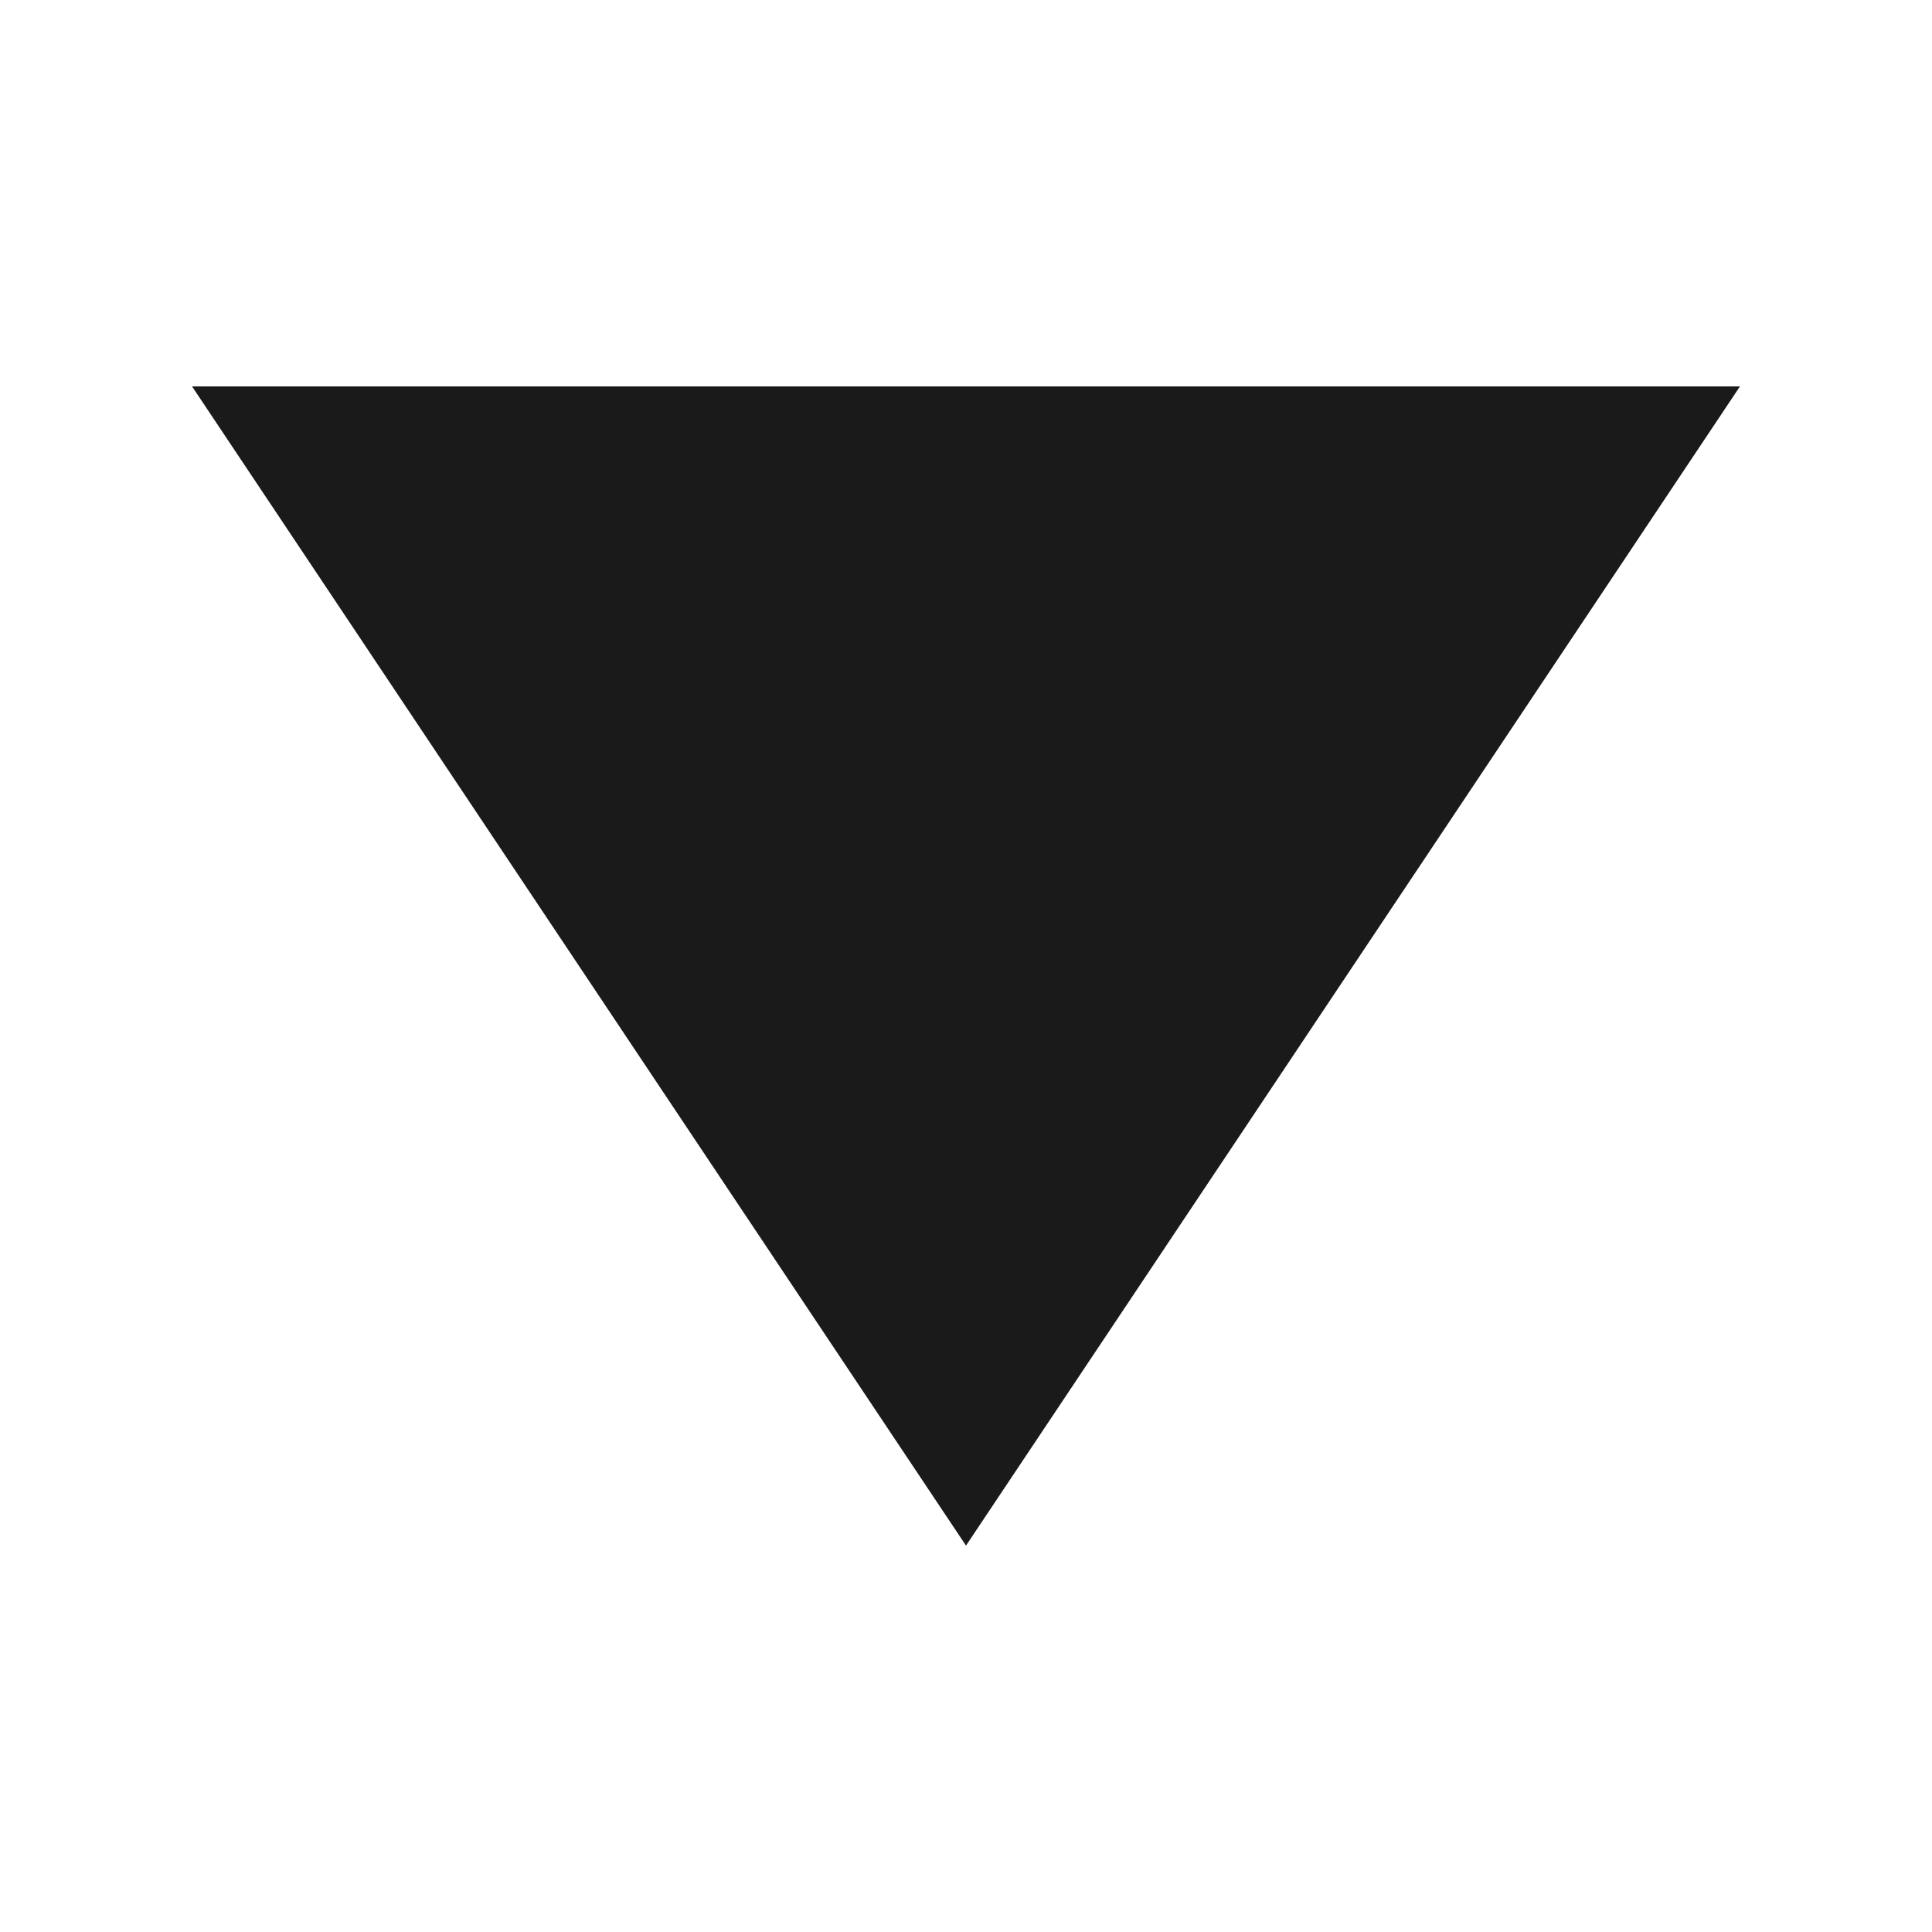
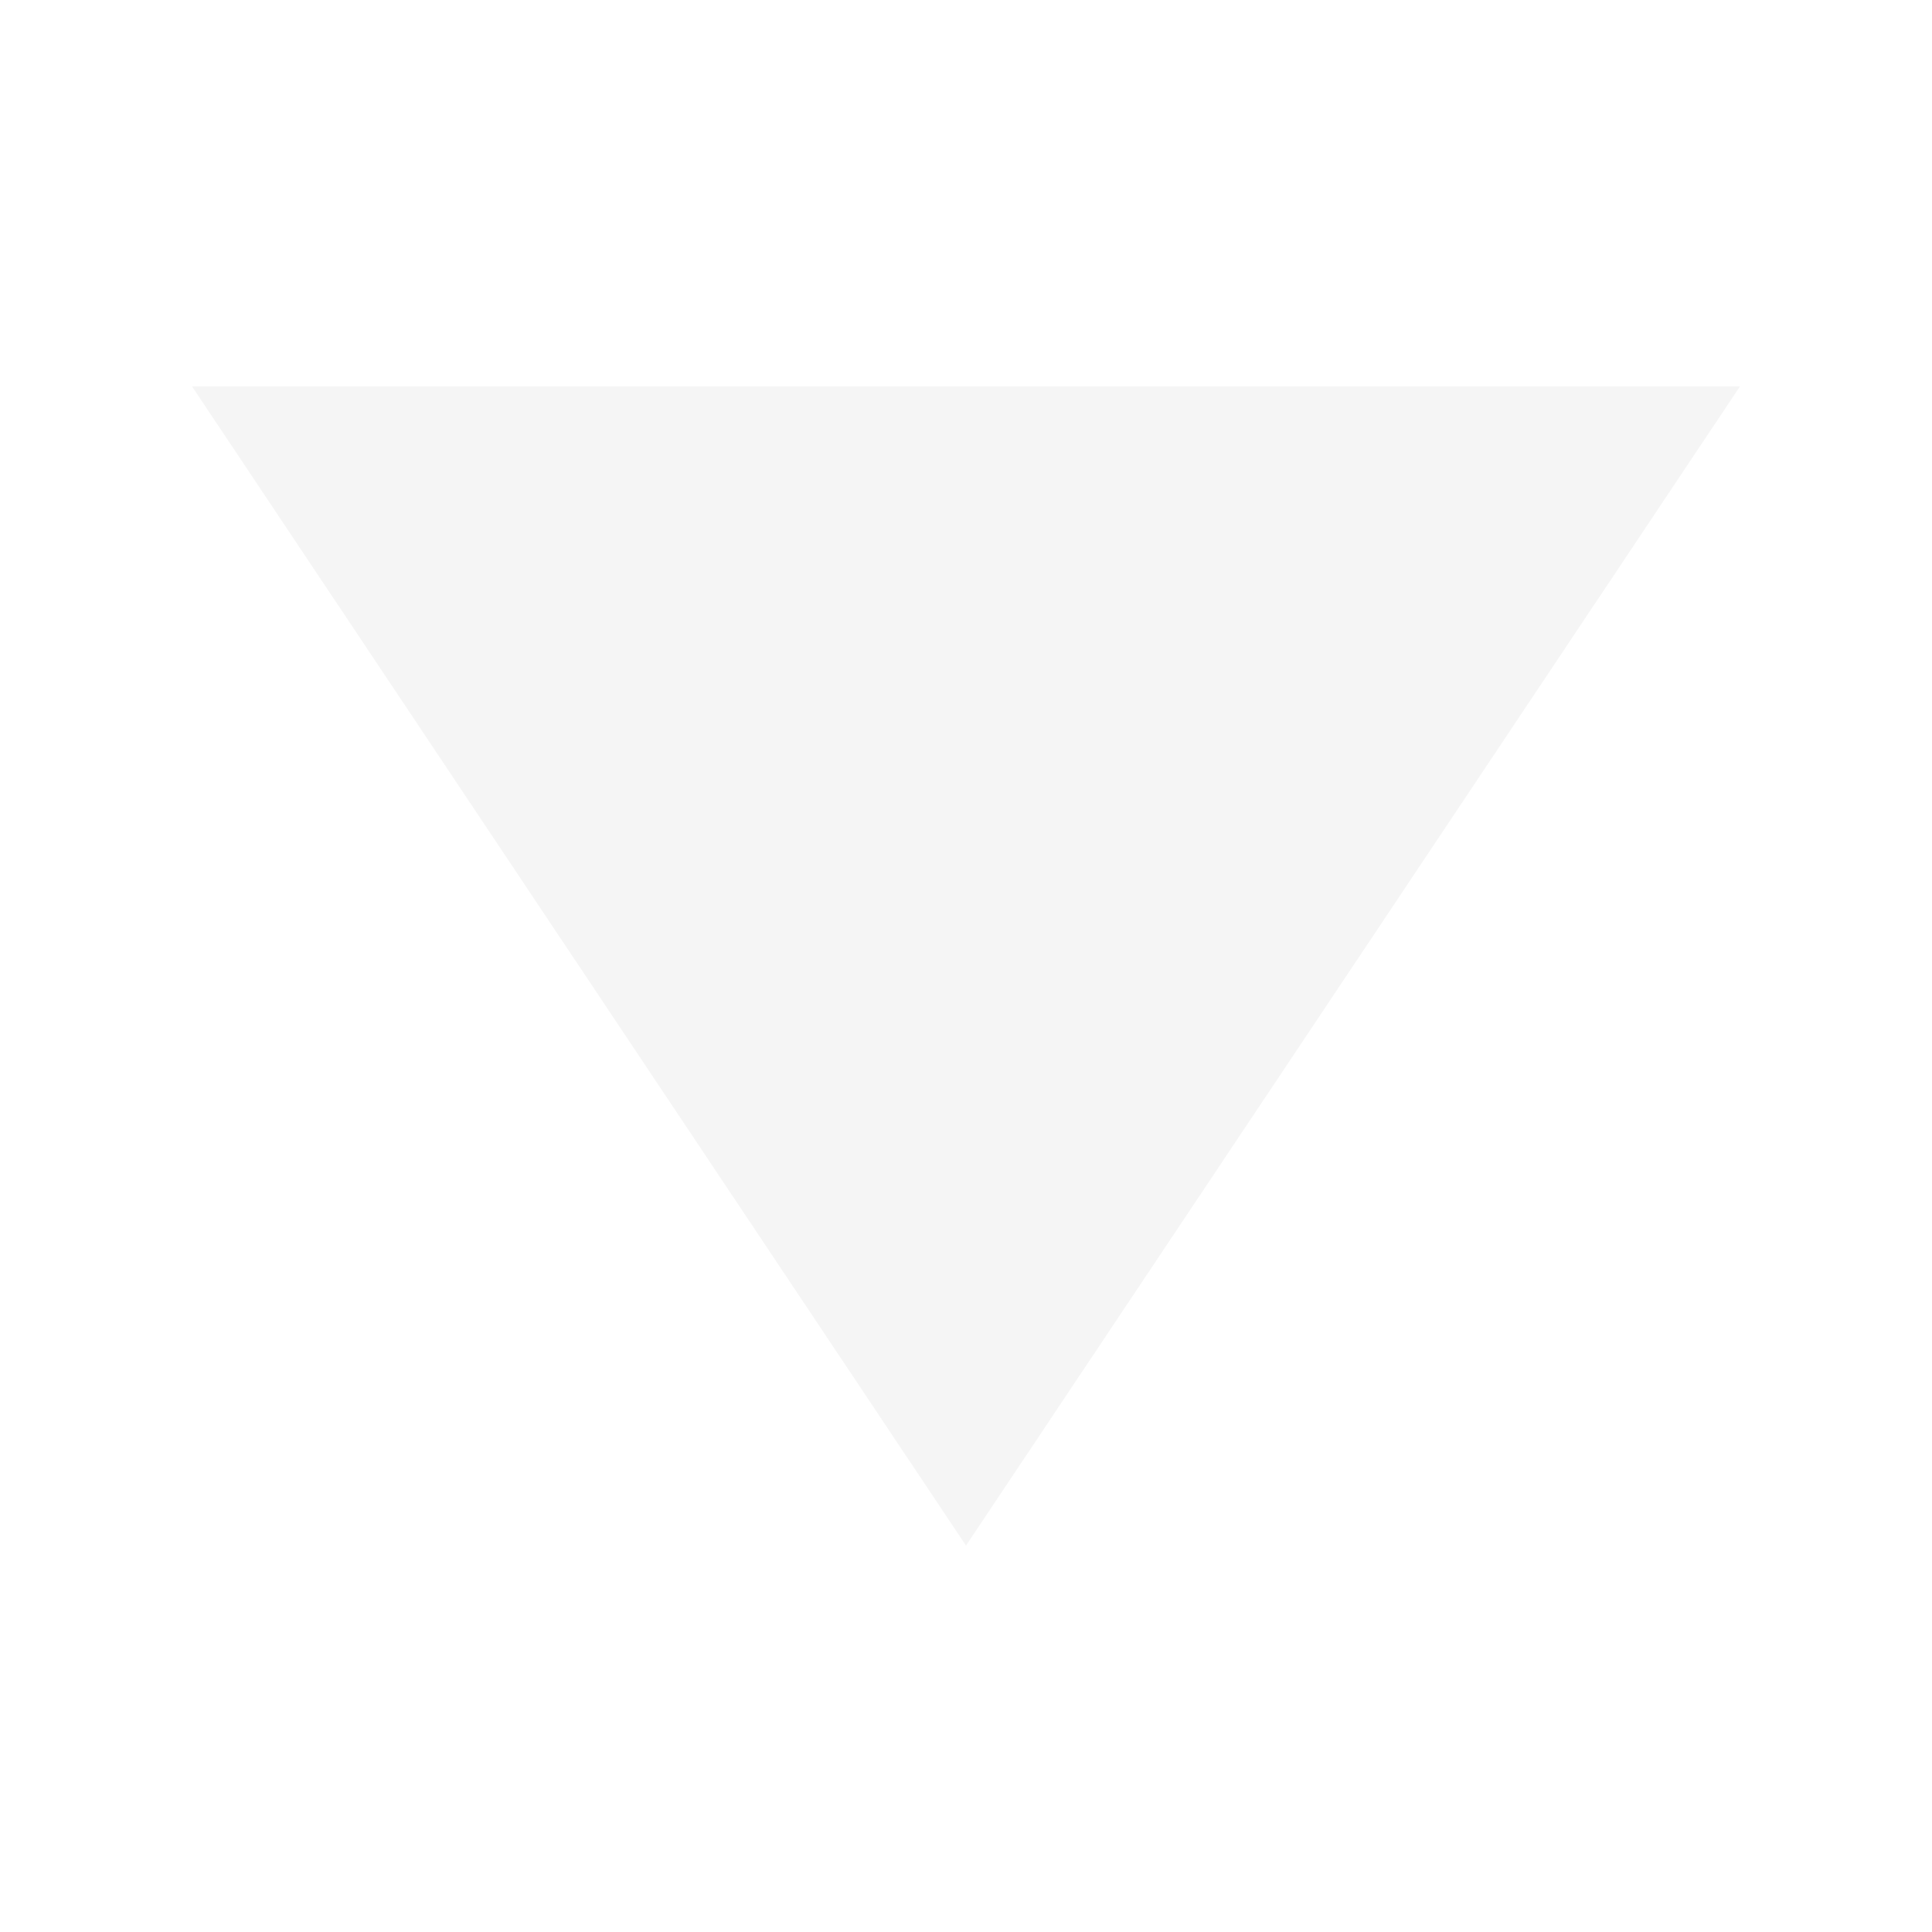
<svg xmlns="http://www.w3.org/2000/svg" version="1.1" id="Layer_1" x="0px" y="0px" width="10px" height="10px" viewBox="0 0 10 10" enable-background="new 0 0 10 10" xml:space="preserve">
-   <polygon fill="#1A1A1A" points="5,8 2.997,5 0.994,2 5,2 9.006,2 7.003,5 " />
+   <polygon fill="#F5F5F5" points="5,8 2.997,5 0.994,2 5,2 9.006,2 7.003,5 " />
</svg>
